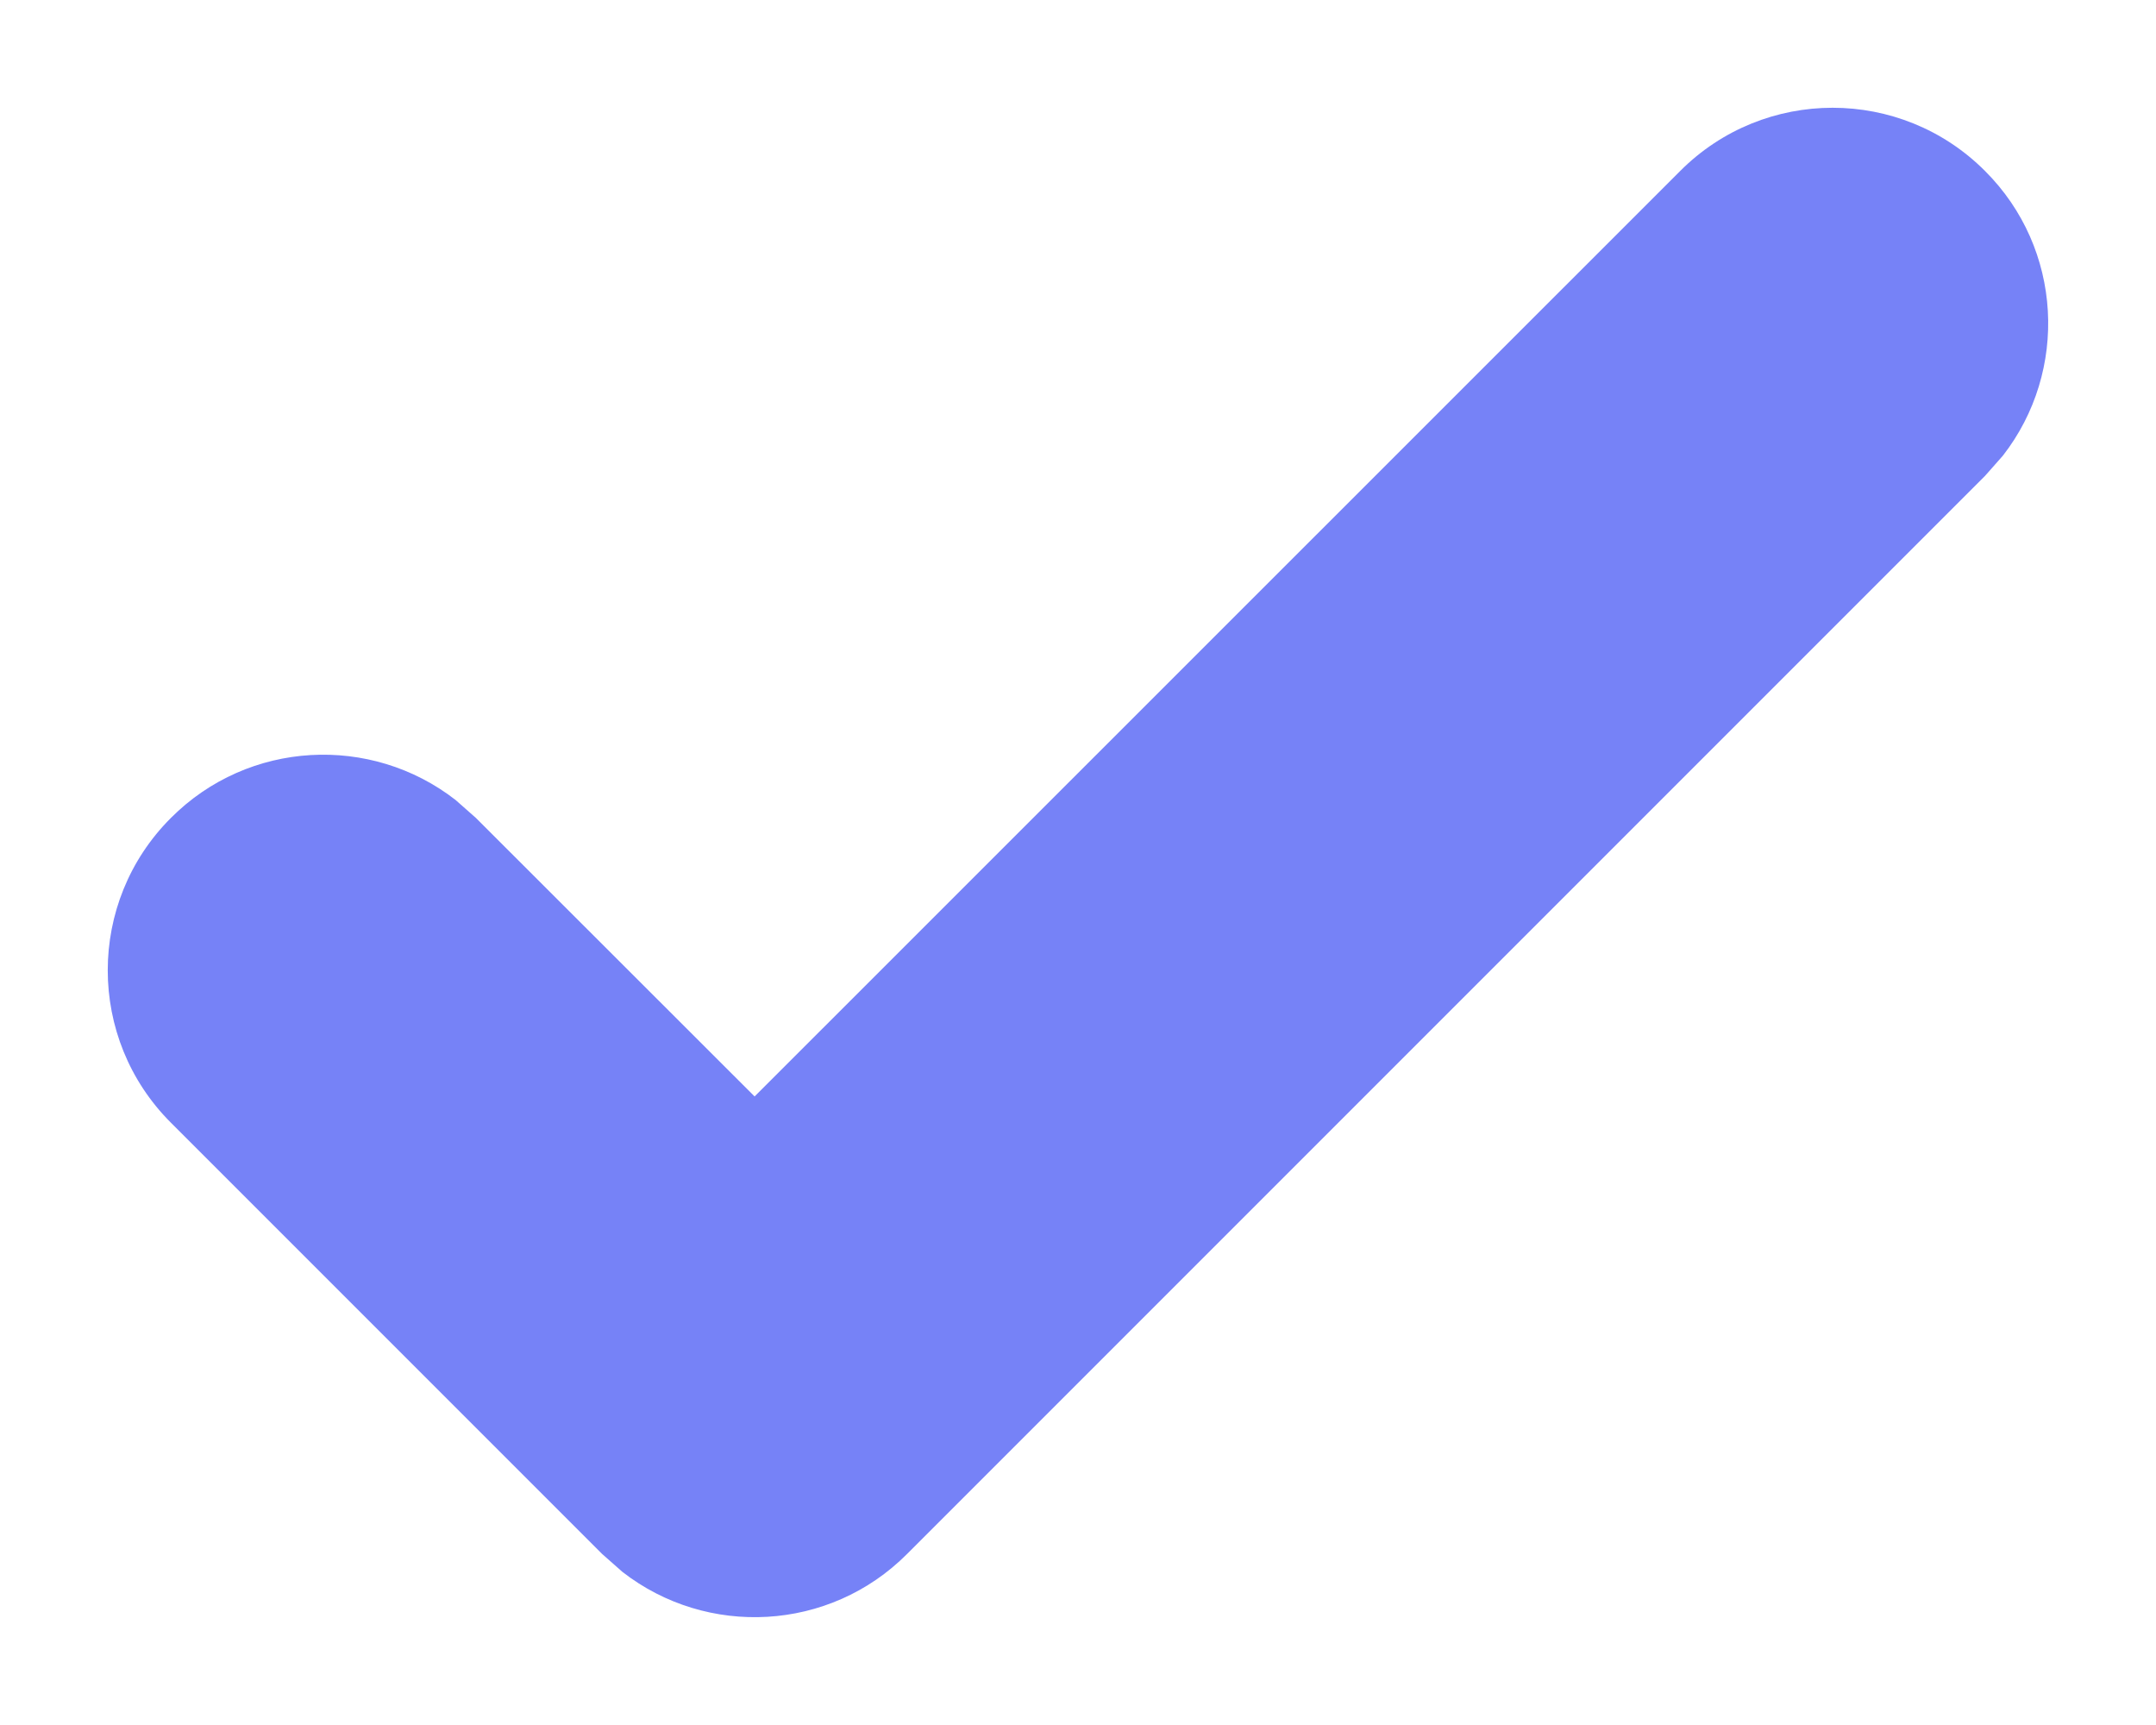
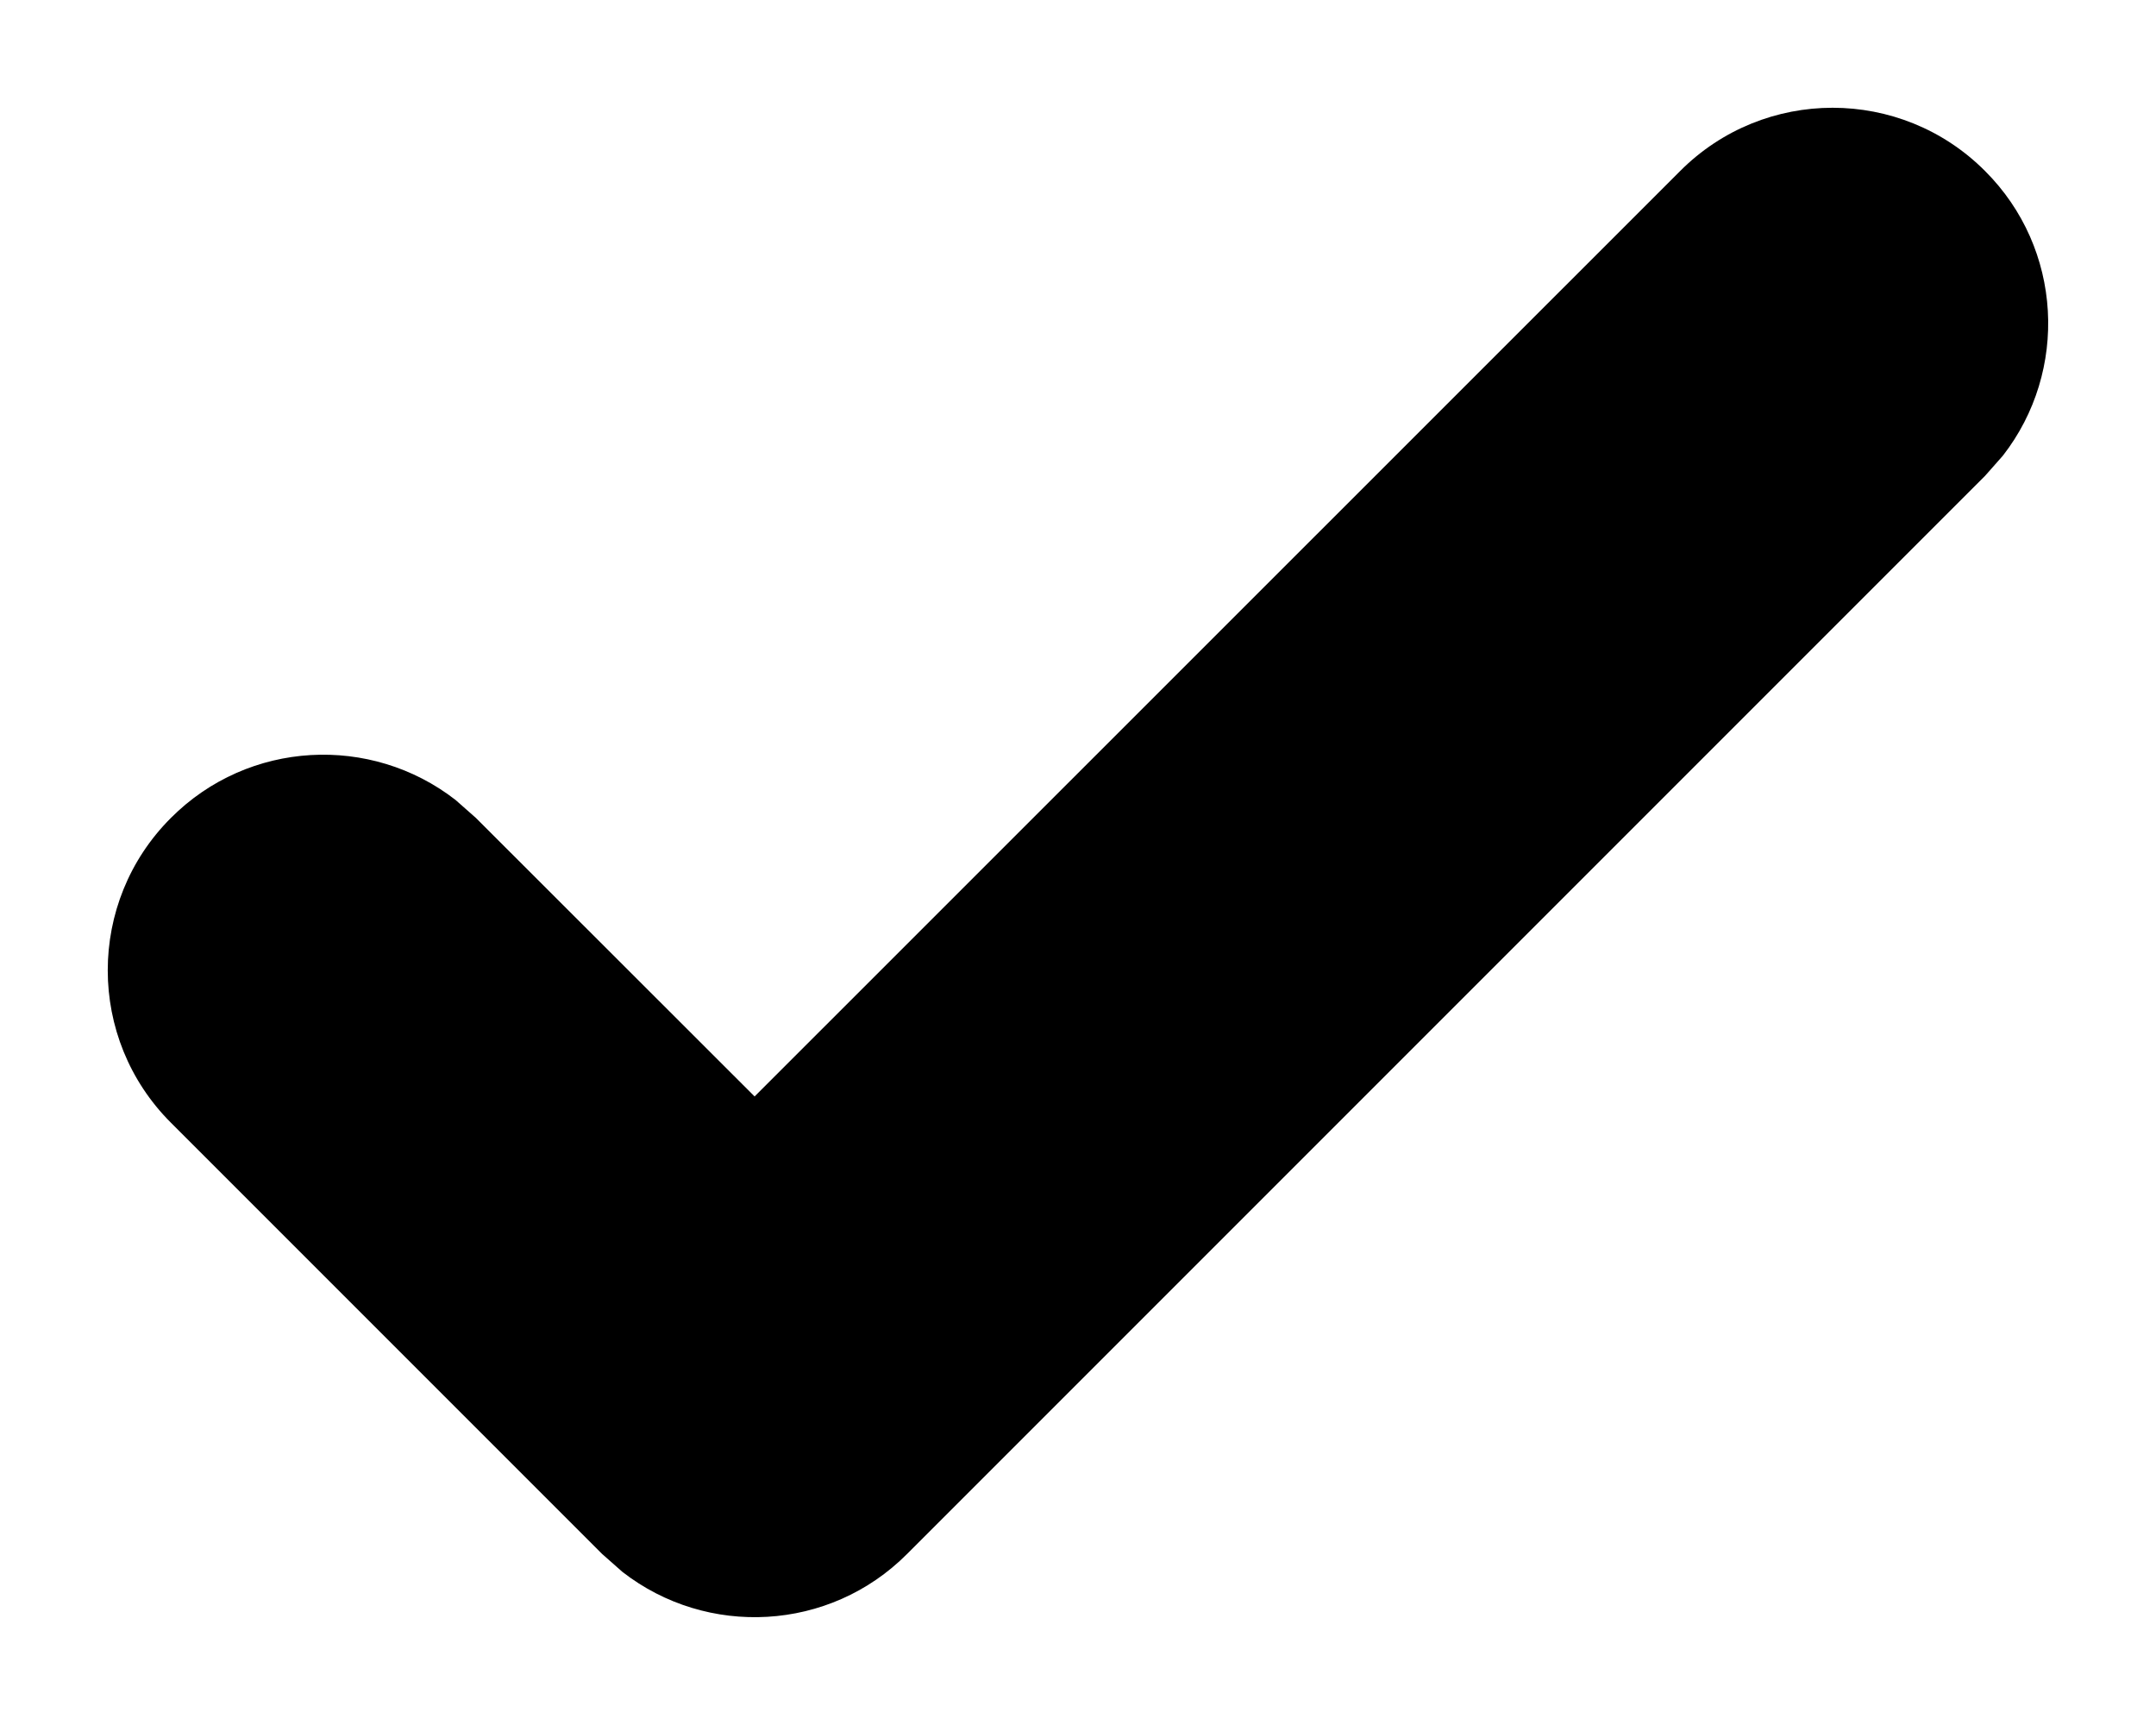
<svg xmlns="http://www.w3.org/2000/svg" width="10" height="8" viewBox="0 0 10 8" fill="none">
-   <path fill-rule="evenodd" clip-rule="evenodd" d="M7.793 0.793C8.183 0.402 8.817 0.402 9.207 0.793C9.568 1.153 9.595 1.721 9.29 2.113L9.207 2.207L4.207 7.207C3.847 7.568 3.279 7.595 2.887 7.29L2.793 7.207L0.793 5.207C0.402 4.817 0.402 4.183 0.793 3.793C1.153 3.432 1.721 3.405 2.113 3.71L2.207 3.793L3.5 5.085L7.793 0.793Z" fill="#7682f7" />
+   <path fill-rule="evenodd" clip-rule="evenodd" d="M7.793 0.793C8.183 0.402 8.817 0.402 9.207 0.793C9.568 1.153 9.595 1.721 9.29 2.113L9.207 2.207L4.207 7.207C3.847 7.568 3.279 7.595 2.887 7.29L2.793 7.207L0.793 5.207C0.402 4.817 0.402 4.183 0.793 3.793C1.153 3.432 1.721 3.405 2.113 3.71L2.207 3.793L3.5 5.085L7.793 0.793Z" fill="currentColor" />
</svg>
